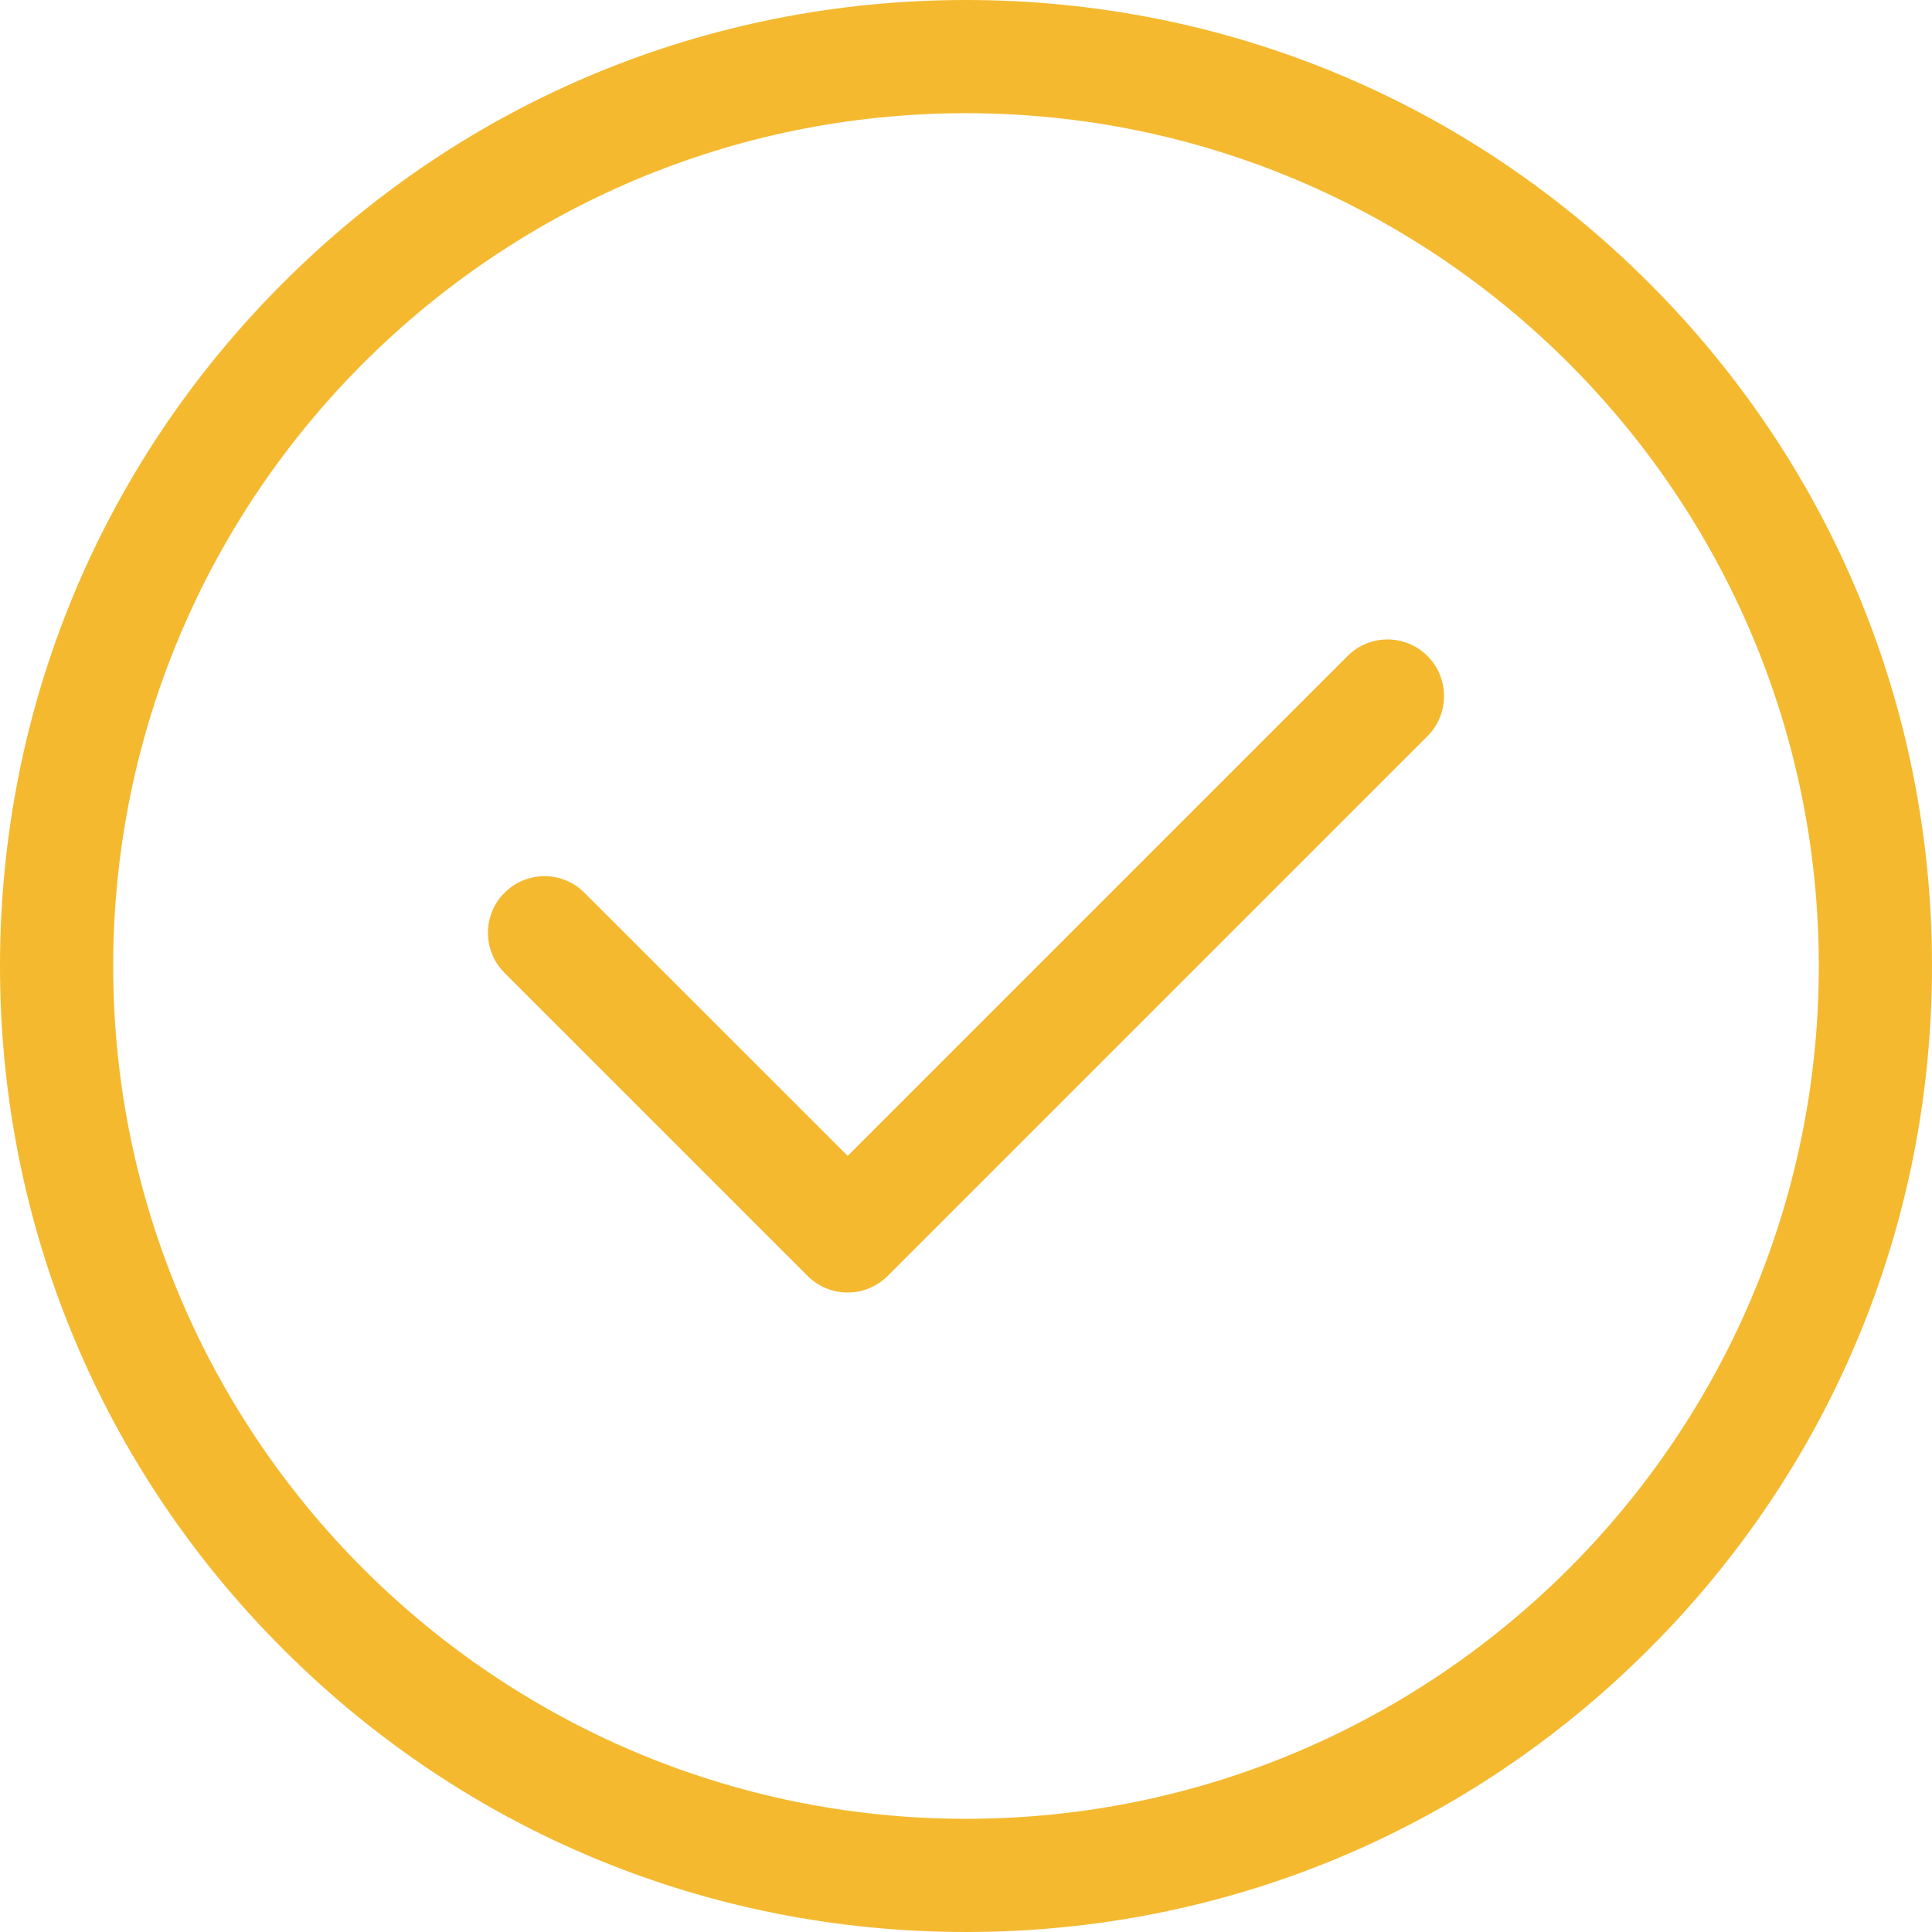
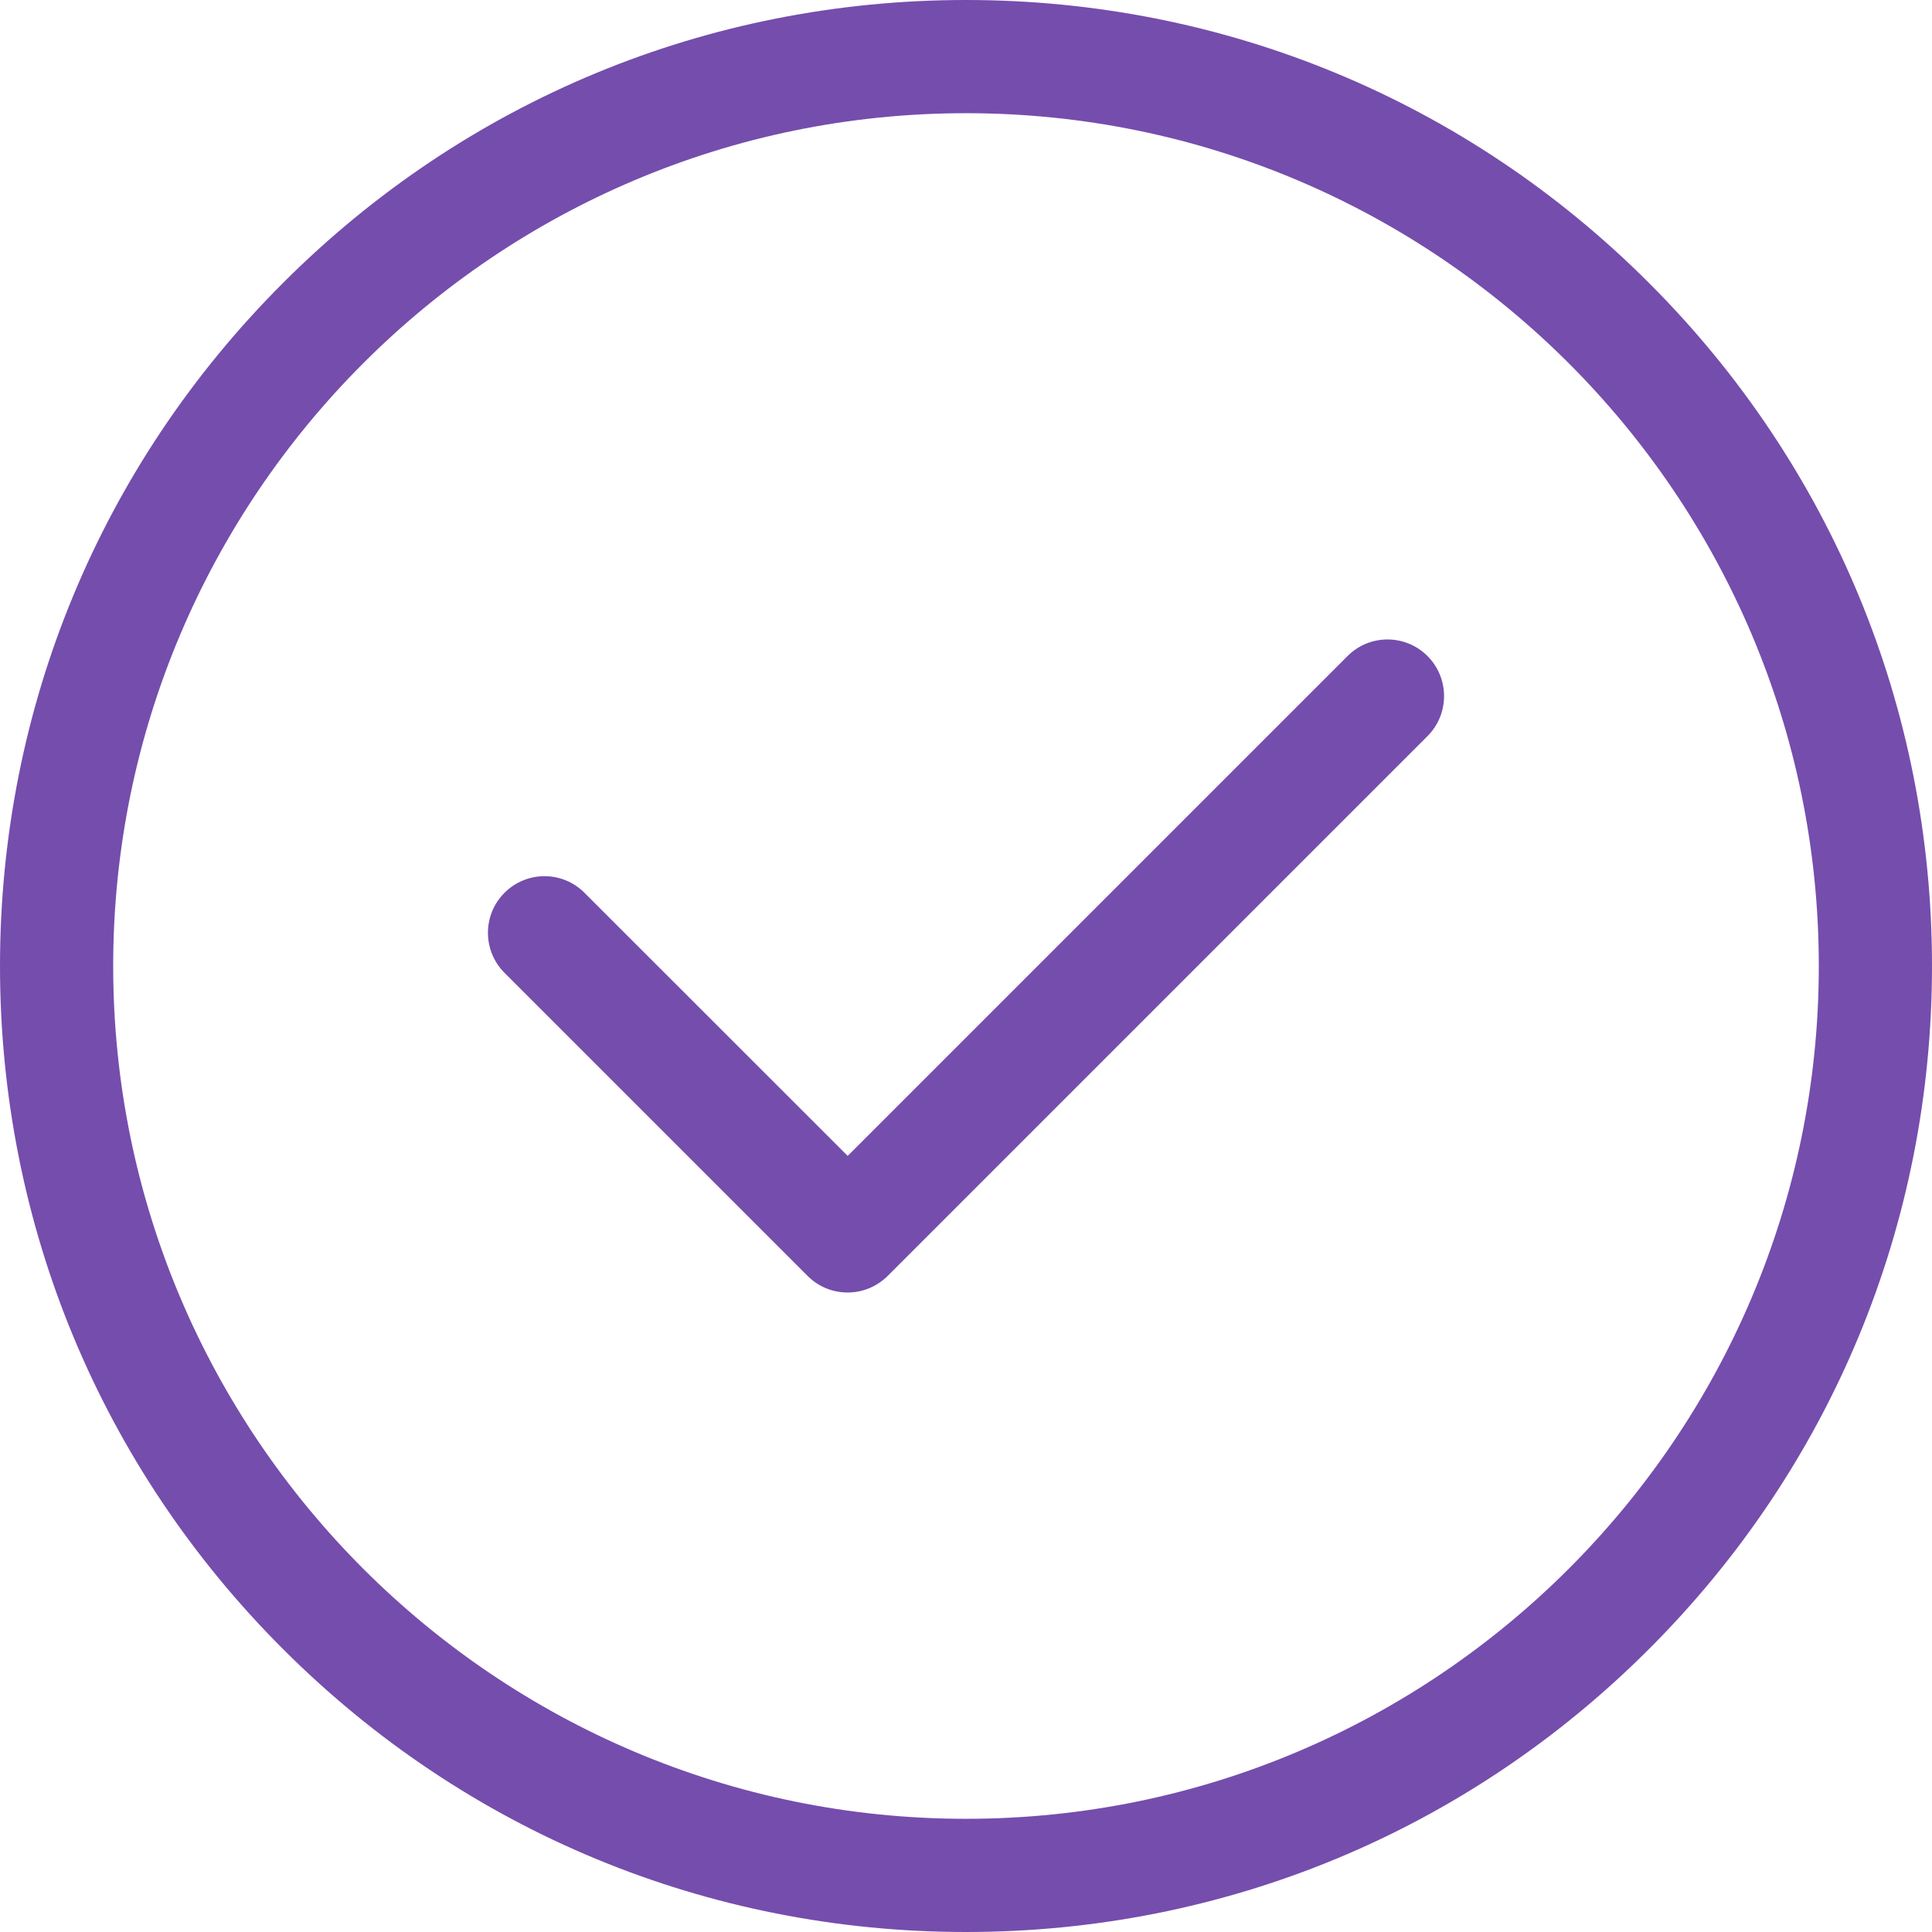
<svg xmlns="http://www.w3.org/2000/svg" width="17" height="17" viewBox="0 0 17 17" fill="none">
-   <path d="M14.51 2.49C12.905 0.884 10.77 0 8.5 0C6.23 0 4.095 0.884 2.49 2.49C0.884 4.095 0 6.23 0 8.5C0 10.77 0.884 12.905 2.49 14.51C4.095 16.116 6.23 17 8.5 17C10.77 17 12.905 16.116 14.51 14.51C16.116 12.905 17 10.77 17 8.5C17 6.23 16.116 4.095 14.51 2.49ZM8.5 16.004C4.362 16.004 0.996 12.638 0.996 8.5C0.996 4.362 4.362 0.996 8.5 0.996C12.638 0.996 16.004 4.362 16.004 8.5C16.004 12.638 12.638 16.004 8.5 16.004Z" fill="#F4B92F" />
-   <path d="M12.561 5.773C12.367 5.578 12.051 5.578 11.857 5.773L7.459 10.171L5.143 7.856C4.949 7.661 4.634 7.661 4.439 7.856C4.245 8.05 4.245 8.365 4.439 8.56L7.106 11.227C7.204 11.325 7.331 11.373 7.459 11.373C7.586 11.373 7.713 11.324 7.811 11.227L12.561 6.477C12.755 6.283 12.755 5.967 12.561 5.773Z" fill="#F4B92F" />
+   <path d="M14.51 2.49C12.905 0.884 10.77 0 8.5 0C6.23 0 4.095 0.884 2.49 2.49C0.884 4.095 0 6.23 0 8.5C0 10.77 0.884 12.905 2.49 14.51C4.095 16.116 6.23 17 8.5 17C10.77 17 12.905 16.116 14.51 14.51C16.116 12.905 17 10.77 17 8.5C17 6.23 16.116 4.095 14.51 2.49ZM8.5 16.004C4.362 16.004 0.996 12.638 0.996 8.5C0.996 4.362 4.362 0.996 8.5 0.996C12.638 0.996 16.004 4.362 16.004 8.5C16.004 12.638 12.638 16.004 8.5 16.004Z" fill="#754DAD" />
+   <path d="M12.561 5.773C12.367 5.578 12.051 5.578 11.857 5.773L7.459 10.171L5.143 7.856C4.949 7.661 4.634 7.661 4.439 7.856C4.245 8.05 4.245 8.365 4.439 8.56L7.106 11.227C7.204 11.325 7.331 11.373 7.459 11.373C7.586 11.373 7.713 11.324 7.811 11.227L12.561 6.477C12.755 6.283 12.755 5.967 12.561 5.773Z" fill="#754DAD" />
</svg>
